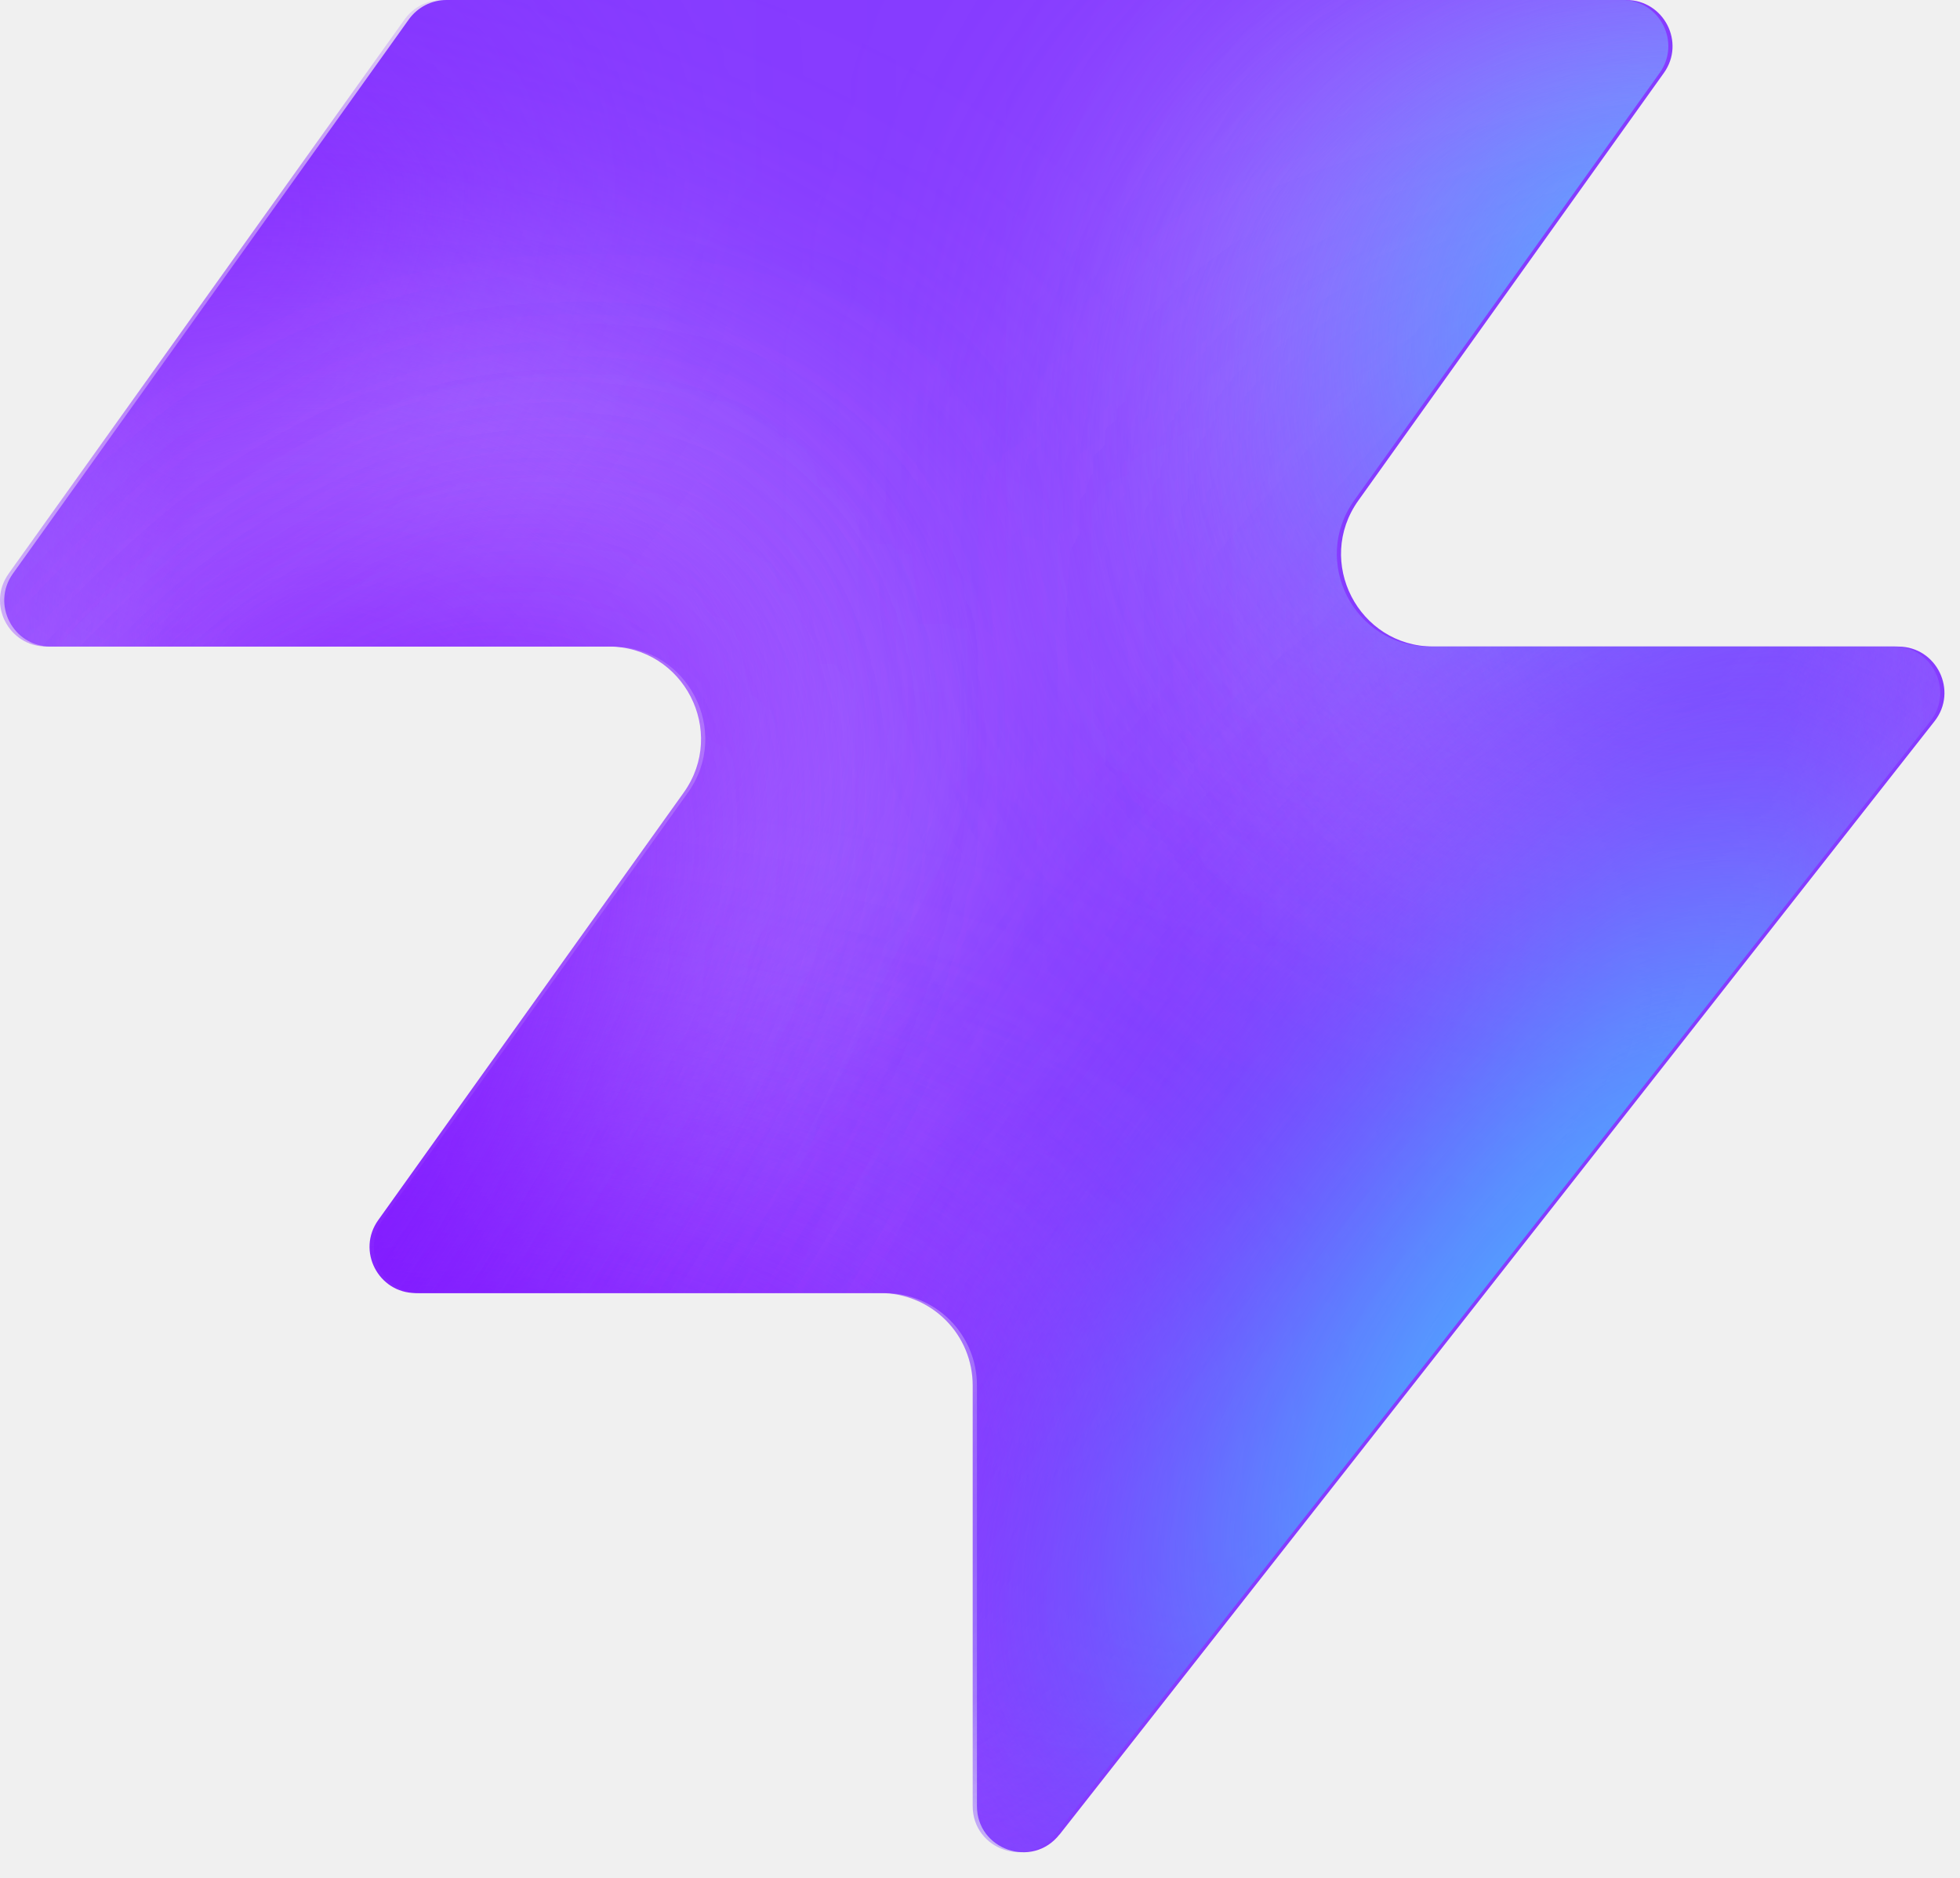
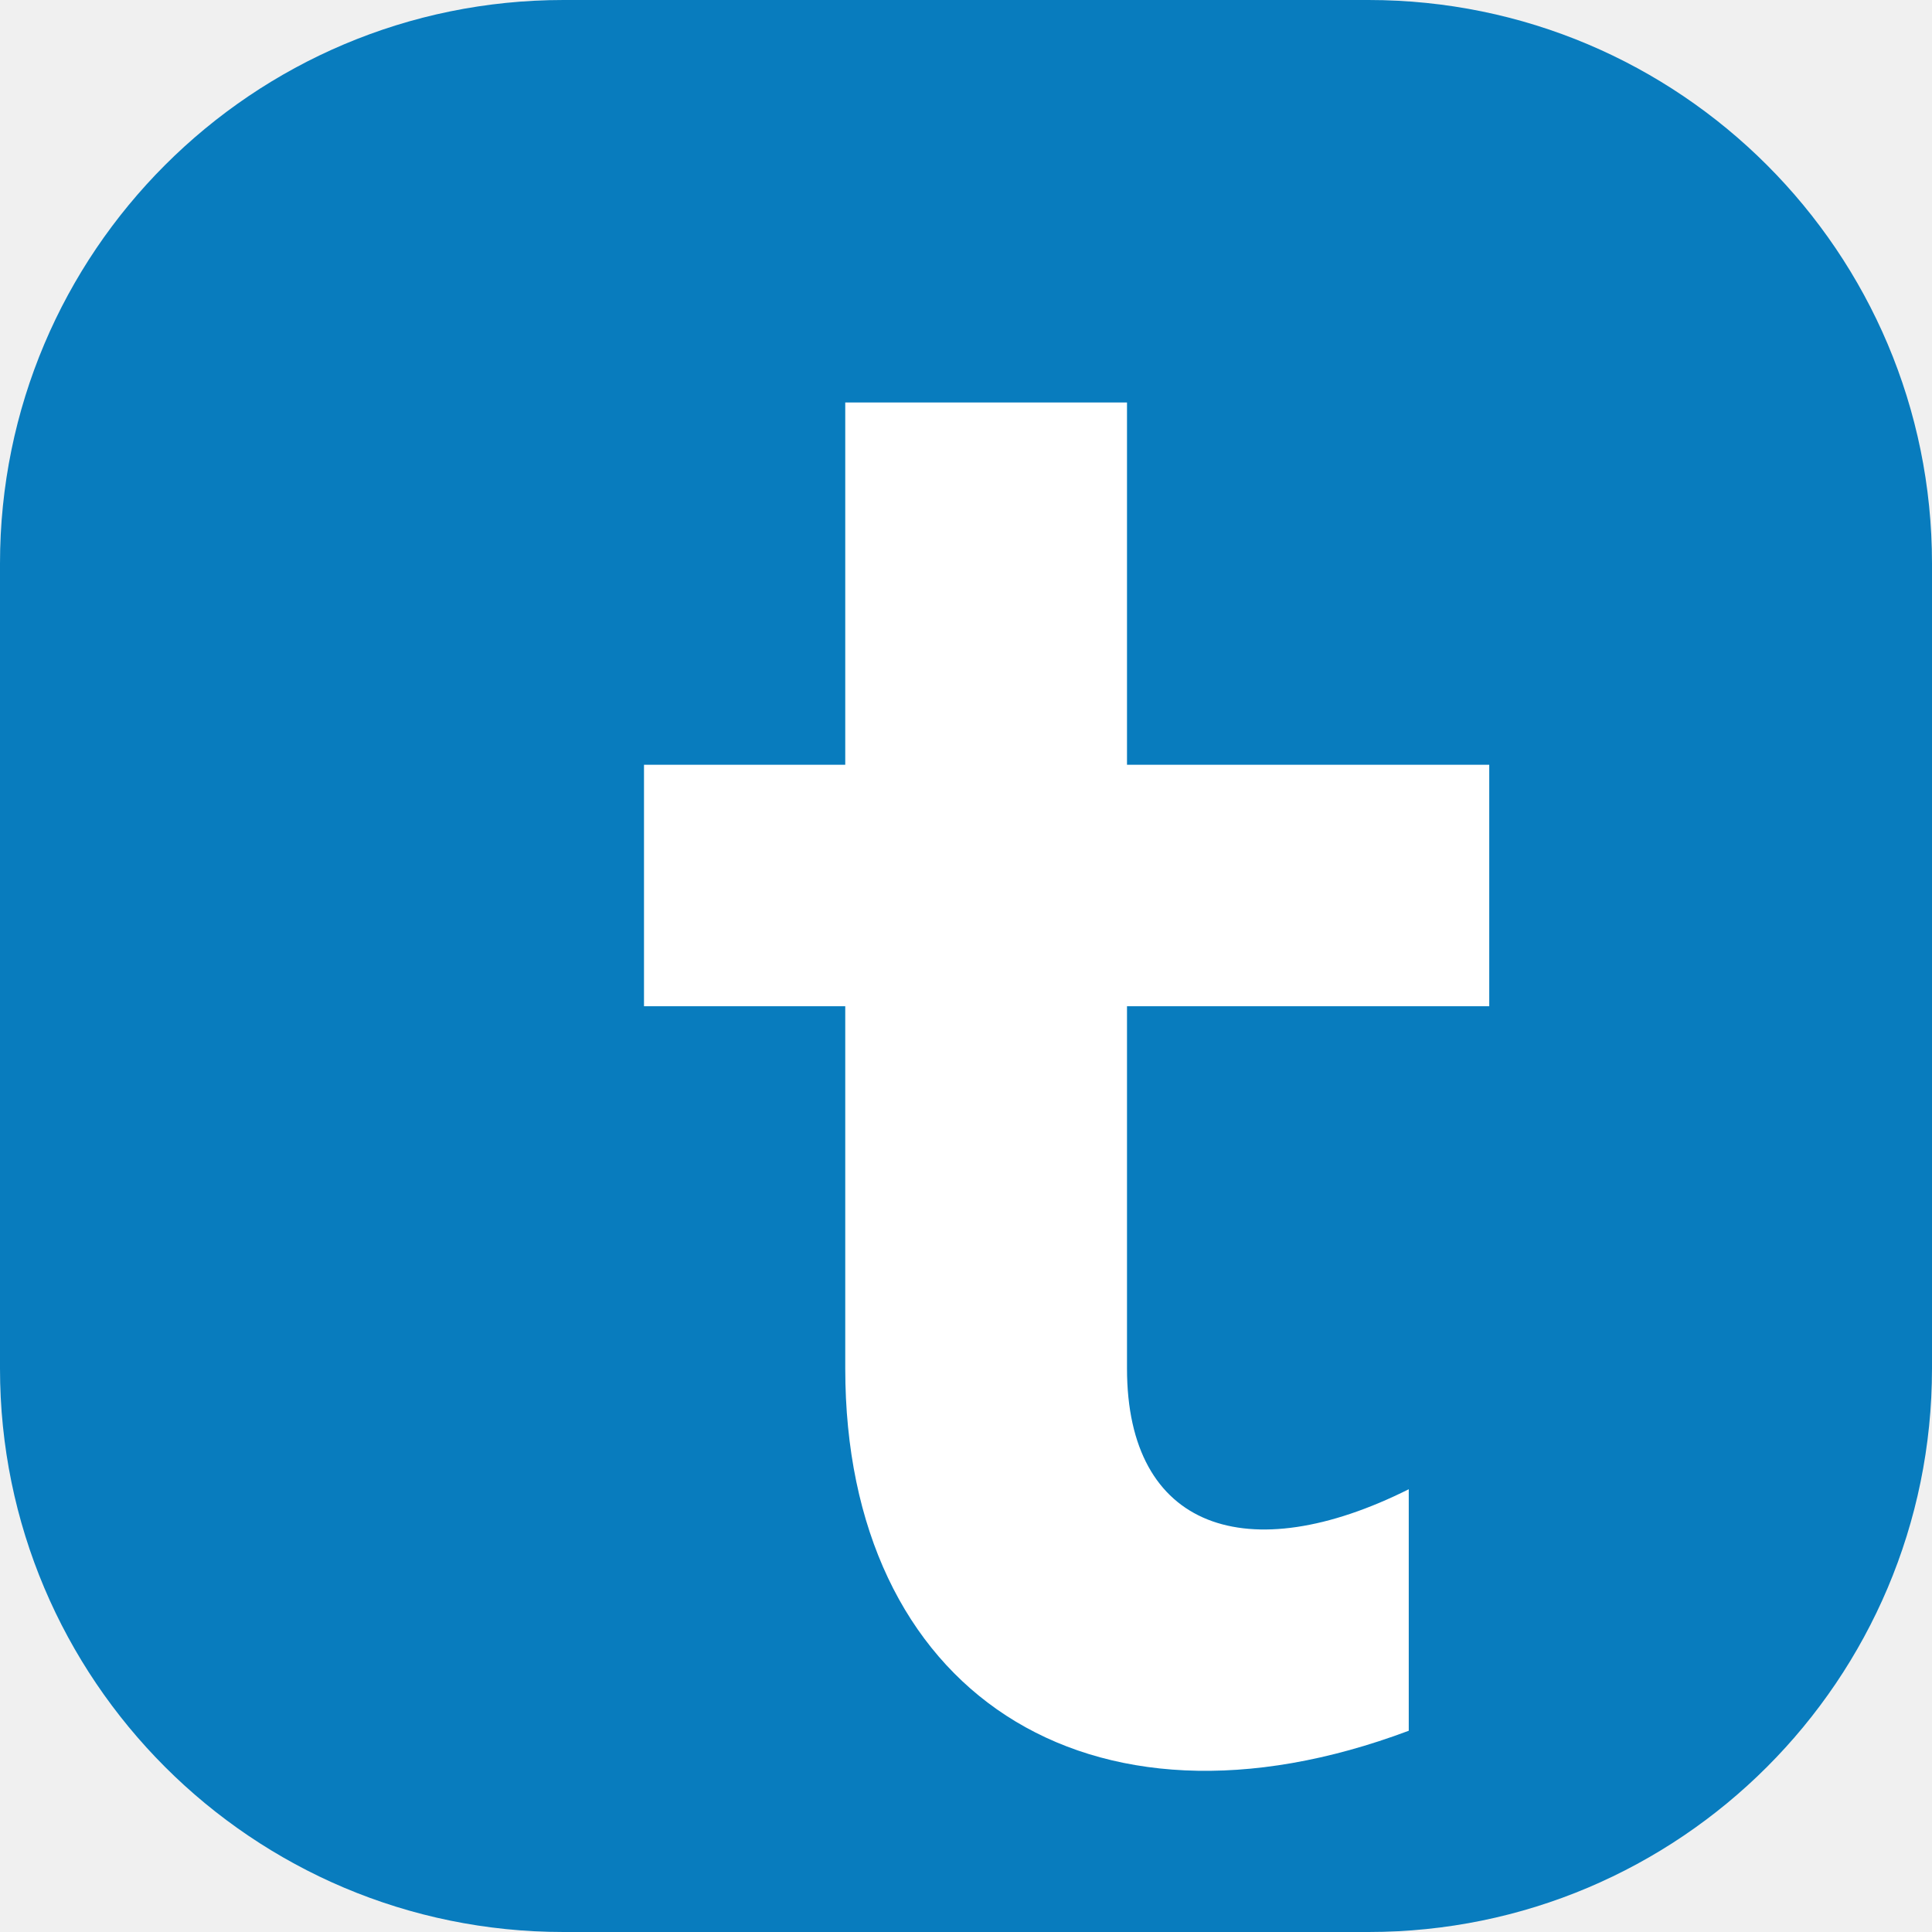
- <svg xmlns="http://www.w3.org/2000/svg" width="48" height="46" fill="none" viewBox="0 0 48 46">
-   <path fill="#863bff" d="M25.946 44.938c-.664.845-2.021.375-2.021-.698V33.937a2.26 2.26 0 0 0-2.262-2.262H10.287c-.92 0-1.456-1.04-.92-1.788l7.48-10.471c1.07-1.497 0-3.578-1.842-3.578H1.237c-.92 0-1.456-1.04-.92-1.788L10.013.474c.214-.297.556-.474.92-.474h28.894c.92 0 1.456 1.04.92 1.788l-7.48 10.471c-1.07 1.498 0 3.579 1.842 3.579h11.377c.943 0 1.473 1.088.89 1.83L25.947 44.94z" style="fill:#863bff;fill:color(display-p3 .525 .23 1);fill-opacity:1" />
-   <mask id="a" width="48" height="46" x="0" y="0" maskUnits="userSpaceOnUse" style="mask-type:alpha">
-     <path fill="#000" d="M25.842 44.938c-.664.844-2.021.375-2.021-.698V33.937a2.26 2.26 0 0 0-2.262-2.262H10.183c-.92 0-1.456-1.04-.92-1.788l7.48-10.471c1.07-1.498 0-3.579-1.842-3.579H1.133c-.92 0-1.456-1.04-.92-1.787L9.91.473c.214-.297.556-.474.92-.474h28.894c.92 0 1.456 1.04.92 1.788l-7.48 10.471c-1.07 1.498 0 3.578 1.842 3.578h11.377c.943 0 1.473 1.088.89 1.832L25.843 44.94z" style="fill:#000;fill-opacity:1" />
-   </mask>
-   <g mask="url(#a)">
-     <g filter="url(#b)">
-       <ellipse cx="5.508" cy="14.704" fill="#ede6ff" rx="5.508" ry="14.704" style="fill:#ede6ff;fill:color(display-p3 .927 .903 1);fill-opacity:1" transform="matrix(.00324 1 1 -.00324 -4.47 31.516)" />
-     </g>
-     <g filter="url(#c)">
-       <ellipse cx="10.399" cy="29.851" fill="#ede6ff" rx="10.399" ry="29.851" style="fill:#ede6ff;fill:color(display-p3 .927 .903 1);fill-opacity:1" transform="matrix(.00324 1 1 -.00324 -39.328 7.883)" />
-     </g>
-     <g filter="url(#d)">
-       <ellipse cx="5.508" cy="30.487" fill="#7e14ff" rx="5.508" ry="30.487" style="fill:#7e14ff;fill:color(display-p3 .492 .077 1);fill-opacity:1" transform="rotate(89.814 -25.913 -14.639)scale(1 -1)" />
-     </g>
-     <g filter="url(#e)">
-       <ellipse cx="5.508" cy="30.599" fill="#7e14ff" rx="5.508" ry="30.599" style="fill:#7e14ff;fill:color(display-p3 .492 .077 1);fill-opacity:1" transform="rotate(89.814 -32.644 -3.334)scale(1 -1)" />
-     </g>
-     <g filter="url(#f)">
-       <ellipse cx="5.508" cy="30.599" fill="#7e14ff" rx="5.508" ry="30.599" style="fill:#7e14ff;fill:color(display-p3 .492 .077 1);fill-opacity:1" transform="matrix(.00324 1 1 -.00324 -34.34 30.47)" />
-     </g>
-     <g filter="url(#g)">
-       <ellipse cx="14.072" cy="22.078" fill="#ede6ff" rx="14.072" ry="22.078" style="fill:#ede6ff;fill:color(display-p3 .927 .903 1);fill-opacity:1" transform="rotate(93.35 24.506 48.493)scale(-1 1)" />
-     </g>
-     <g filter="url(#h)">
-       <ellipse cx="3.47" cy="21.501" fill="#7e14ff" rx="3.47" ry="21.501" style="fill:#7e14ff;fill:color(display-p3 .492 .077 1);fill-opacity:1" transform="rotate(89.009 28.708 47.59)scale(-1 1)" />
-     </g>
-     <g filter="url(#i)">
-       <ellipse cx="3.47" cy="21.501" fill="#7e14ff" rx="3.47" ry="21.501" style="fill:#7e14ff;fill:color(display-p3 .492 .077 1);fill-opacity:1" transform="rotate(89.009 28.708 47.59)scale(-1 1)" />
-     </g>
-     <g filter="url(#j)">
-       <ellipse cx=".387" cy="8.972" fill="#7e14ff" rx="4.407" ry="29.108" style="fill:#7e14ff;fill:color(display-p3 .492 .077 1);fill-opacity:1" transform="rotate(39.51 .387 8.972)" />
-     </g>
-     <g filter="url(#k)">
-       <ellipse cx="47.523" cy="-6.092" fill="#7e14ff" rx="4.407" ry="29.108" style="fill:#7e14ff;fill:color(display-p3 .492 .077 1);fill-opacity:1" transform="rotate(37.892 47.523 -6.092)" />
-     </g>
-     <g filter="url(#l)">
-       <ellipse cx="41.412" cy="6.333" fill="#47bfff" rx="5.971" ry="9.665" style="fill:#47bfff;fill:color(display-p3 .28 .748 1);fill-opacity:1" transform="rotate(37.892 41.412 6.333)" />
-     </g>
-     <g filter="url(#m)">
-       <ellipse cx="-1.879" cy="38.332" fill="#7e14ff" rx="4.407" ry="29.108" style="fill:#7e14ff;fill:color(display-p3 .492 .077 1);fill-opacity:1" transform="rotate(37.892 -1.88 38.332)" />
-     </g>
-     <g filter="url(#n)">
-       <ellipse cx="-1.879" cy="38.332" fill="#7e14ff" rx="4.407" ry="29.108" style="fill:#7e14ff;fill:color(display-p3 .492 .077 1);fill-opacity:1" transform="rotate(37.892 -1.88 38.332)" />
-     </g>
-     <g filter="url(#o)">
-       <ellipse cx="35.651" cy="29.907" fill="#7e14ff" rx="4.407" ry="29.108" style="fill:#7e14ff;fill:color(display-p3 .492 .077 1);fill-opacity:1" transform="rotate(37.892 35.651 29.907)" />
-     </g>
-     <g filter="url(#p)">
-       <ellipse cx="38.418" cy="32.4" fill="#47bfff" rx="5.971" ry="15.297" style="fill:#47bfff;fill:color(display-p3 .28 .748 1);fill-opacity:1" transform="rotate(37.892 38.418 32.4)" />
-     </g>
-   </g>
-   <defs>
-     <filter id="b" width="60.045" height="41.654" x="-19.77" y="16.149" color-interpolation-filters="sRGB" filterUnits="userSpaceOnUse">
-       <feFlood flood-opacity="0" result="BackgroundImageFix" />
-       <feBlend in="SourceGraphic" in2="BackgroundImageFix" result="shape" />
-       <feGaussianBlur result="effect1_foregroundBlur_2002_17158" stdDeviation="7.659" />
-     </filter>
-     <filter id="c" width="90.34" height="51.437" x="-54.613" y="-7.533" color-interpolation-filters="sRGB" filterUnits="userSpaceOnUse">
-       <feFlood flood-opacity="0" result="BackgroundImageFix" />
-       <feBlend in="SourceGraphic" in2="BackgroundImageFix" result="shape" />
-       <feGaussianBlur result="effect1_foregroundBlur_2002_17158" stdDeviation="7.659" />
-     </filter>
-     <filter id="d" width="79.355" height="29.4" x="-49.64" y="2.03" color-interpolation-filters="sRGB" filterUnits="userSpaceOnUse">
-       <feFlood flood-opacity="0" result="BackgroundImageFix" />
-       <feBlend in="SourceGraphic" in2="BackgroundImageFix" result="shape" />
-       <feGaussianBlur result="effect1_foregroundBlur_2002_17158" stdDeviation="4.596" />
-     </filter>
-     <filter id="e" width="79.579" height="29.4" x="-45.045" y="20.029" color-interpolation-filters="sRGB" filterUnits="userSpaceOnUse">
-       <feFlood flood-opacity="0" result="BackgroundImageFix" />
-       <feBlend in="SourceGraphic" in2="BackgroundImageFix" result="shape" />
-       <feGaussianBlur result="effect1_foregroundBlur_2002_17158" stdDeviation="4.596" />
-     </filter>
-     <filter id="f" width="79.579" height="29.4" x="-43.513" y="21.178" color-interpolation-filters="sRGB" filterUnits="userSpaceOnUse">
-       <feFlood flood-opacity="0" result="BackgroundImageFix" />
-       <feBlend in="SourceGraphic" in2="BackgroundImageFix" result="shape" />
-       <feGaussianBlur result="effect1_foregroundBlur_2002_17158" stdDeviation="4.596" />
-     </filter>
-     <filter id="g" width="74.749" height="58.852" x="15.756" y="-17.901" color-interpolation-filters="sRGB" filterUnits="userSpaceOnUse">
-       <feFlood flood-opacity="0" result="BackgroundImageFix" />
-       <feBlend in="SourceGraphic" in2="BackgroundImageFix" result="shape" />
-       <feGaussianBlur result="effect1_foregroundBlur_2002_17158" stdDeviation="7.659" />
-     </filter>
-     <filter id="h" width="61.377" height="25.362" x="23.548" y="2.284" color-interpolation-filters="sRGB" filterUnits="userSpaceOnUse">
-       <feFlood flood-opacity="0" result="BackgroundImageFix" />
-       <feBlend in="SourceGraphic" in2="BackgroundImageFix" result="shape" />
-       <feGaussianBlur result="effect1_foregroundBlur_2002_17158" stdDeviation="4.596" />
-     </filter>
-     <filter id="i" width="61.377" height="25.362" x="23.548" y="2.284" color-interpolation-filters="sRGB" filterUnits="userSpaceOnUse">
-       <feFlood flood-opacity="0" result="BackgroundImageFix" />
-       <feBlend in="SourceGraphic" in2="BackgroundImageFix" result="shape" />
-       <feGaussianBlur result="effect1_foregroundBlur_2002_17158" stdDeviation="4.596" />
-     </filter>
-     <filter id="j" width="56.045" height="63.649" x="-27.636" y="-22.853" color-interpolation-filters="sRGB" filterUnits="userSpaceOnUse">
-       <feFlood flood-opacity="0" result="BackgroundImageFix" />
-       <feBlend in="SourceGraphic" in2="BackgroundImageFix" result="shape" />
-       <feGaussianBlur result="effect1_foregroundBlur_2002_17158" stdDeviation="4.596" />
-     </filter>
-     <filter id="k" width="54.814" height="64.646" x="20.116" y="-38.415" color-interpolation-filters="sRGB" filterUnits="userSpaceOnUse">
-       <feFlood flood-opacity="0" result="BackgroundImageFix" />
-       <feBlend in="SourceGraphic" in2="BackgroundImageFix" result="shape" />
-       <feGaussianBlur result="effect1_foregroundBlur_2002_17158" stdDeviation="4.596" />
-     </filter>
-     <filter id="l" width="33.541" height="35.313" x="24.641" y="-11.323" color-interpolation-filters="sRGB" filterUnits="userSpaceOnUse">
-       <feFlood flood-opacity="0" result="BackgroundImageFix" />
-       <feBlend in="SourceGraphic" in2="BackgroundImageFix" result="shape" />
-       <feGaussianBlur result="effect1_foregroundBlur_2002_17158" stdDeviation="4.596" />
-     </filter>
-     <filter id="m" width="54.814" height="64.646" x="-29.286" y="6.009" color-interpolation-filters="sRGB" filterUnits="userSpaceOnUse">
-       <feFlood flood-opacity="0" result="BackgroundImageFix" />
-       <feBlend in="SourceGraphic" in2="BackgroundImageFix" result="shape" />
-       <feGaussianBlur result="effect1_foregroundBlur_2002_17158" stdDeviation="4.596" />
-     </filter>
-     <filter id="n" width="54.814" height="64.646" x="-29.286" y="6.009" color-interpolation-filters="sRGB" filterUnits="userSpaceOnUse">
-       <feFlood flood-opacity="0" result="BackgroundImageFix" />
-       <feBlend in="SourceGraphic" in2="BackgroundImageFix" result="shape" />
-       <feGaussianBlur result="effect1_foregroundBlur_2002_17158" stdDeviation="4.596" />
-     </filter>
-     <filter id="o" width="54.814" height="64.646" x="8.244" y="-2.416" color-interpolation-filters="sRGB" filterUnits="userSpaceOnUse">
-       <feFlood flood-opacity="0" result="BackgroundImageFix" />
-       <feBlend in="SourceGraphic" in2="BackgroundImageFix" result="shape" />
-       <feGaussianBlur result="effect1_foregroundBlur_2002_17158" stdDeviation="4.596" />
-     </filter>
-     <filter id="p" width="39.409" height="43.623" x="18.713" y="10.588" color-interpolation-filters="sRGB" filterUnits="userSpaceOnUse">
-       <feFlood flood-opacity="0" result="BackgroundImageFix" />
-       <feBlend in="SourceGraphic" in2="BackgroundImageFix" result="shape" />
-       <feGaussianBlur result="effect1_foregroundBlur_2002_17158" stdDeviation="4.596" />
-     </filter>
-   </defs>
+ <svg xmlns="http://www.w3.org/2000/svg" viewBox="0 0 48 48">
+   <rect width="48" height="48" rx="14" fill="#087cbe" />
+   <path d="M21 10h7v9h9v6h-9v9c0 4 3 5 7 3v6c-8 3-14-1-14-9v-9h-5v-6h5z" fill="white" />
</svg>
